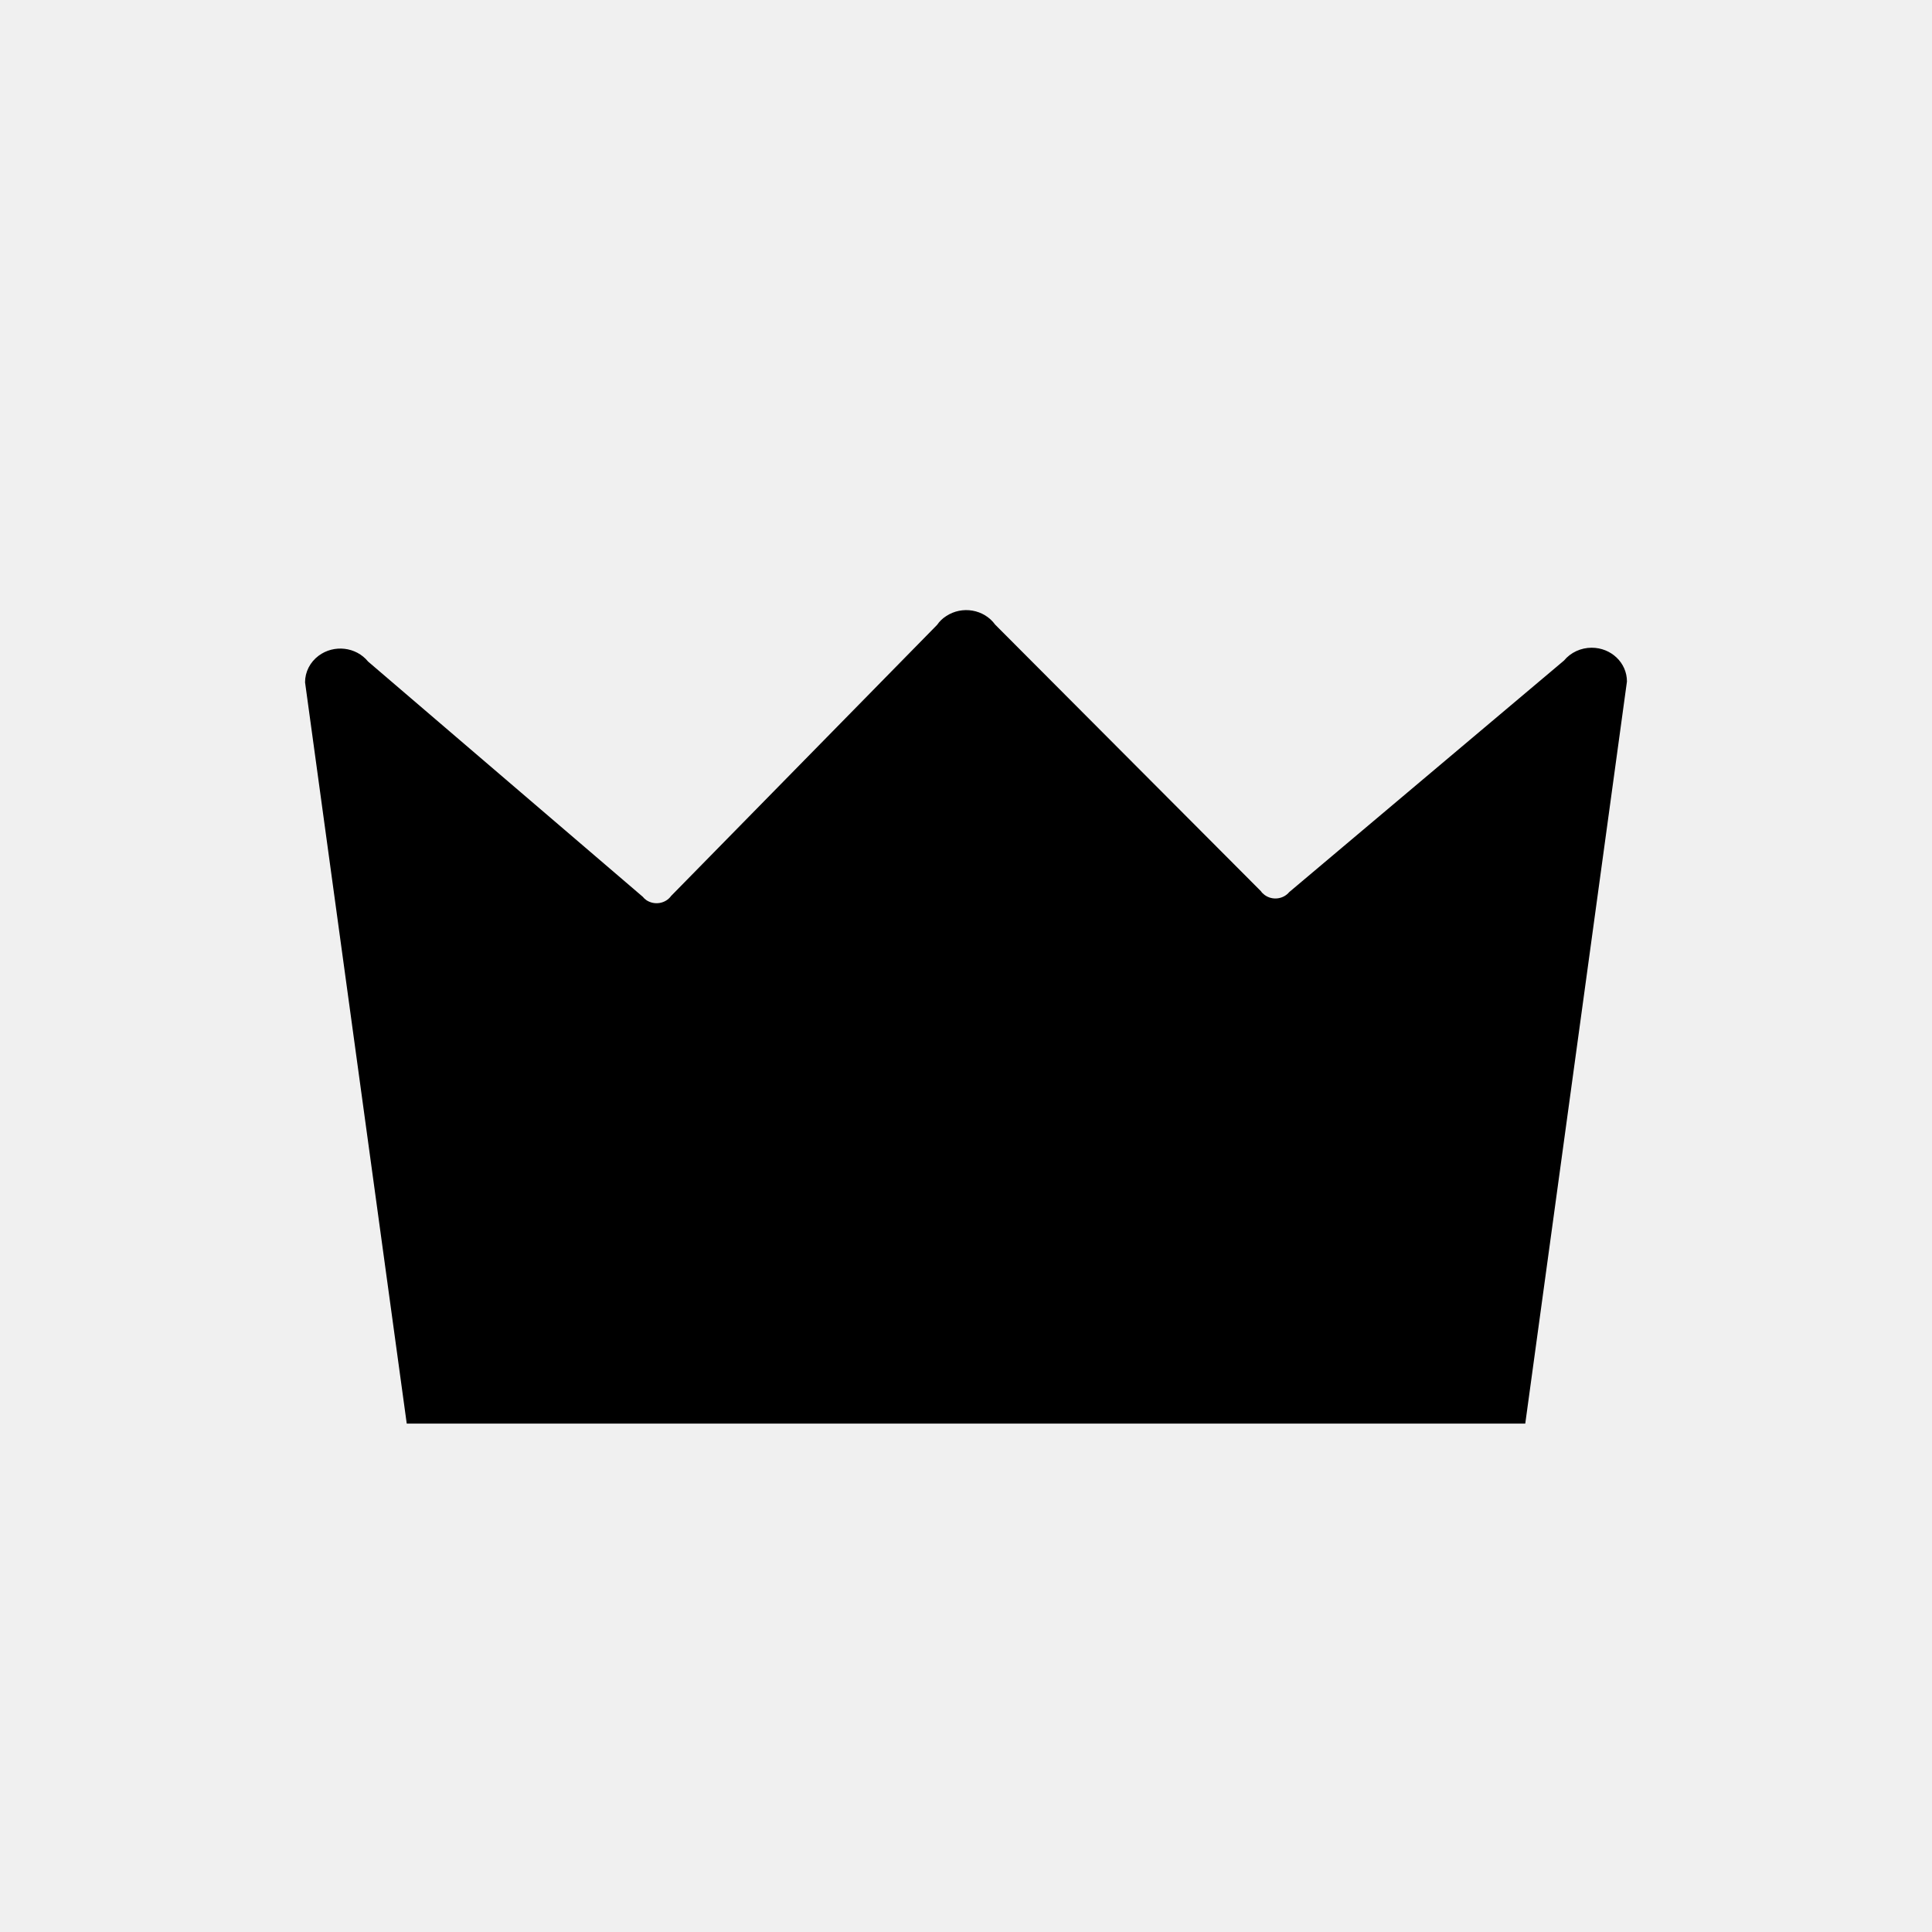
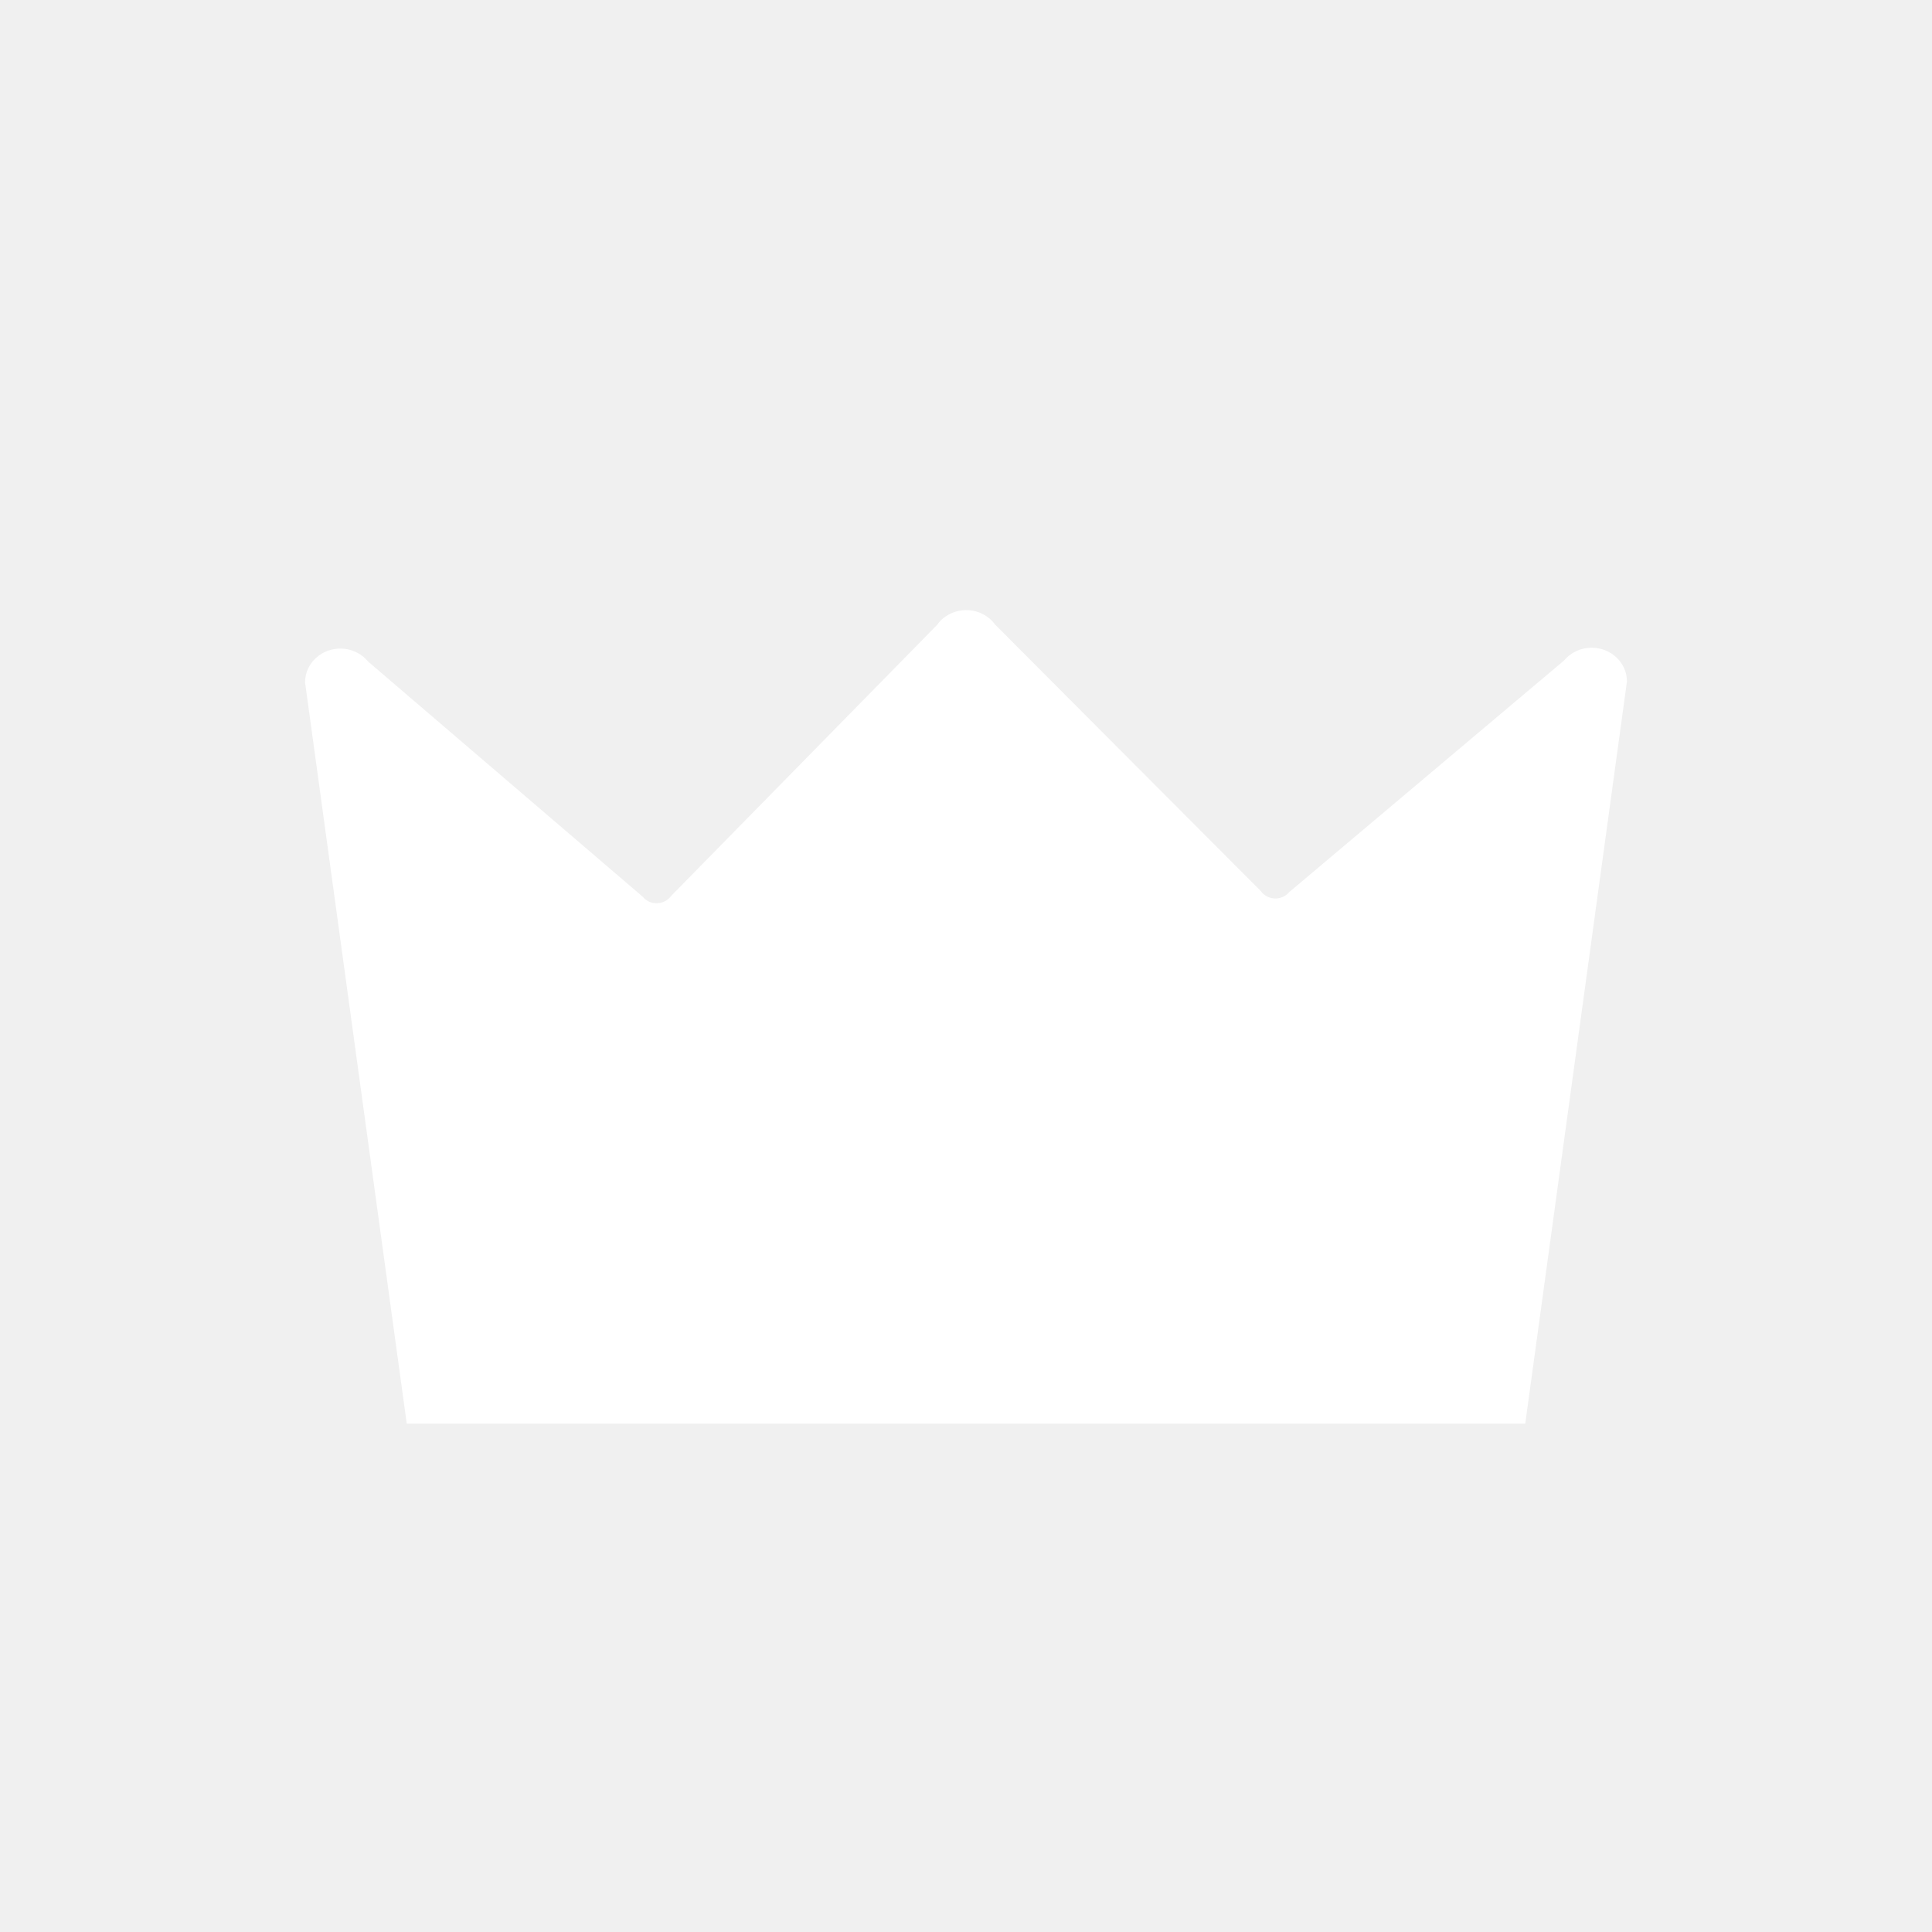
<svg xmlns="http://www.w3.org/2000/svg" width="19" viewBox="0 0 19 19" class="blog-post-post-list-TOI-description-fill" style="fill-rule: evenodd;">
-   <path d="M15.381,6.496 L12.679,8.773 C12.619,8.845 12.51,8.857 12.435,8.8 C12.422,8.79 12.409,8.778 12.4,8.764 L9.787,6.143 C9.678,5.992 9.462,5.955 9.305,6.059 C9.269,6.082 9.239,6.111 9.216,6.145 L6.6,8.811 C6.546,8.886 6.439,8.905 6.359,8.854 C6.344,8.844 6.331,8.832 6.321,8.819 L3.62,6.506 C3.502,6.361 3.284,6.336 3.133,6.449 C3.049,6.512 3,6.608 3,6.71 L4,14 L15,14 L16,6.702 C16,6.518 15.845,6.37 15.653,6.37 C15.548,6.37 15.447,6.416 15.381,6.496 Z" />
+   <path d="M15.381,6.496 L12.679,8.773 C12.619,8.845 12.51,8.857 12.435,8.8 C12.422,8.79 12.409,8.778 12.4,8.764 L9.787,6.143 C9.678,5.992 9.462,5.955 9.305,6.059 C9.269,6.082 9.239,6.111 9.216,6.145 L6.6,8.811 C6.546,8.886 6.439,8.905 6.359,8.854 C6.344,8.844 6.331,8.832 6.321,8.819 L3.62,6.506 C3.502,6.361 3.284,6.336 3.133,6.449 C3.049,6.512 3,6.608 3,6.71 L4,14 L15,14 L16,6.702 C16,6.518 15.845,6.37 15.653,6.37 C15.548,6.37 15.447,6.416 15.381,6.496 Z" fill="#ffffff" />
</svg>
